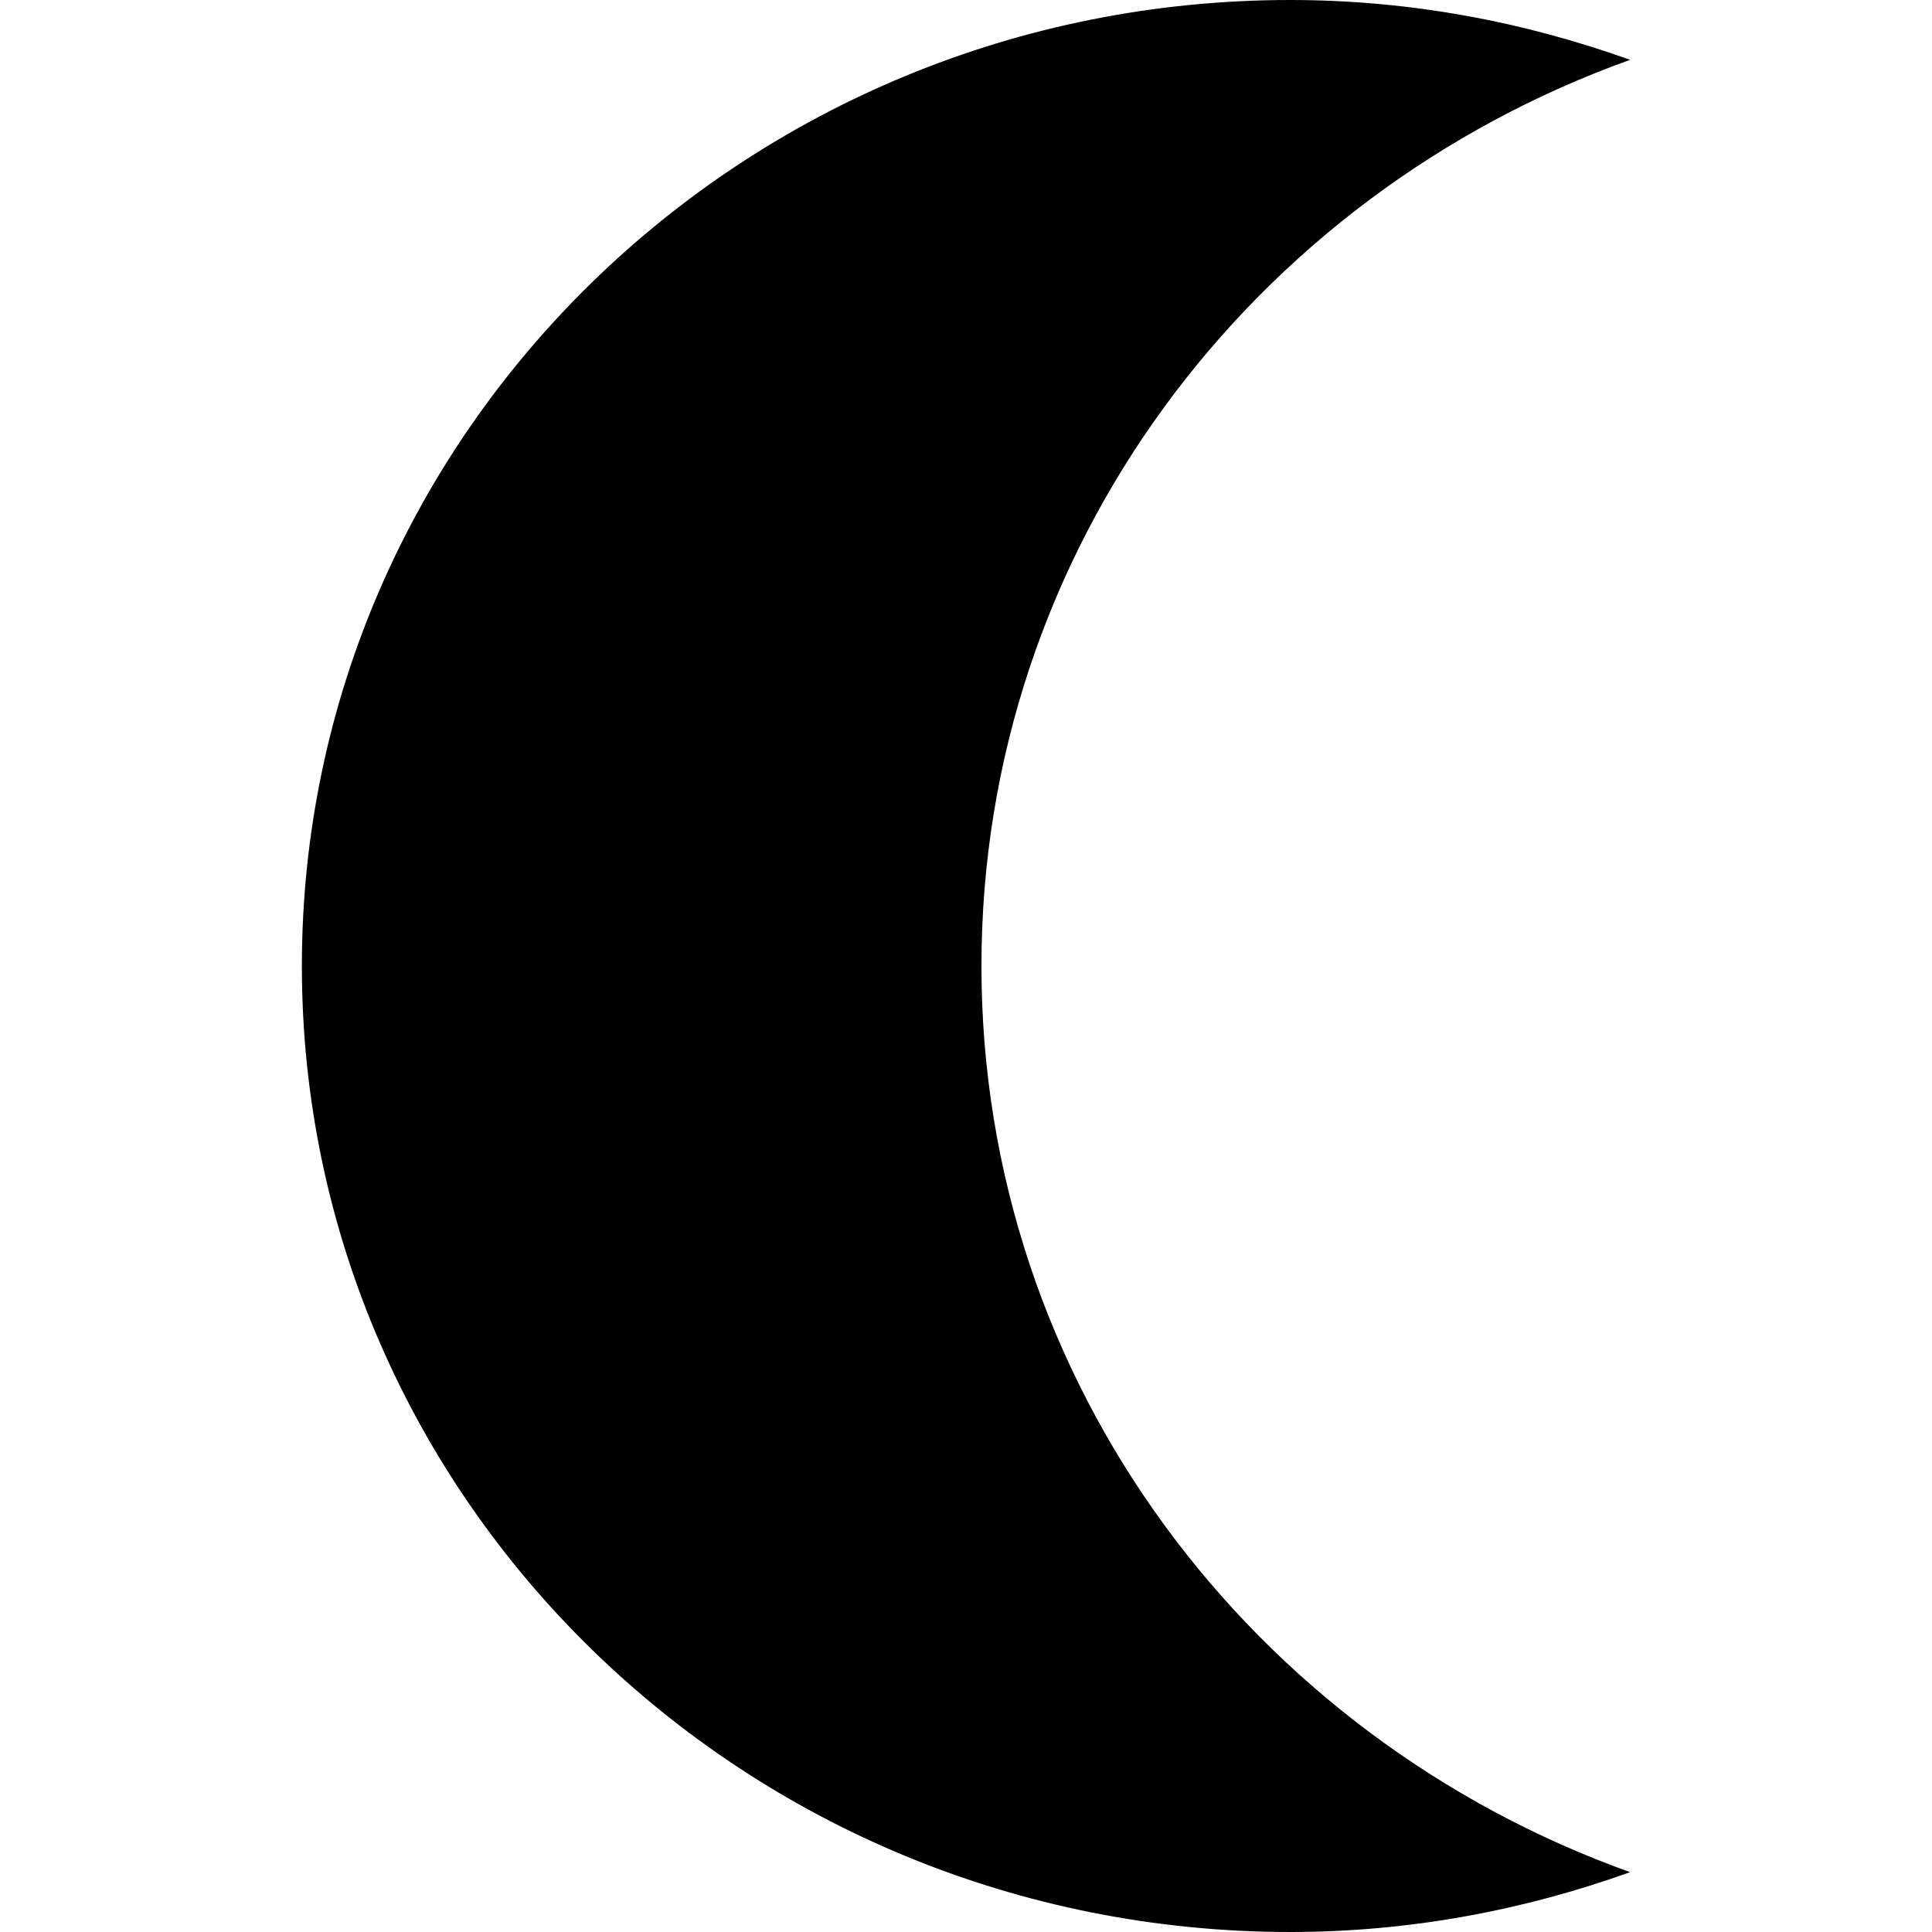
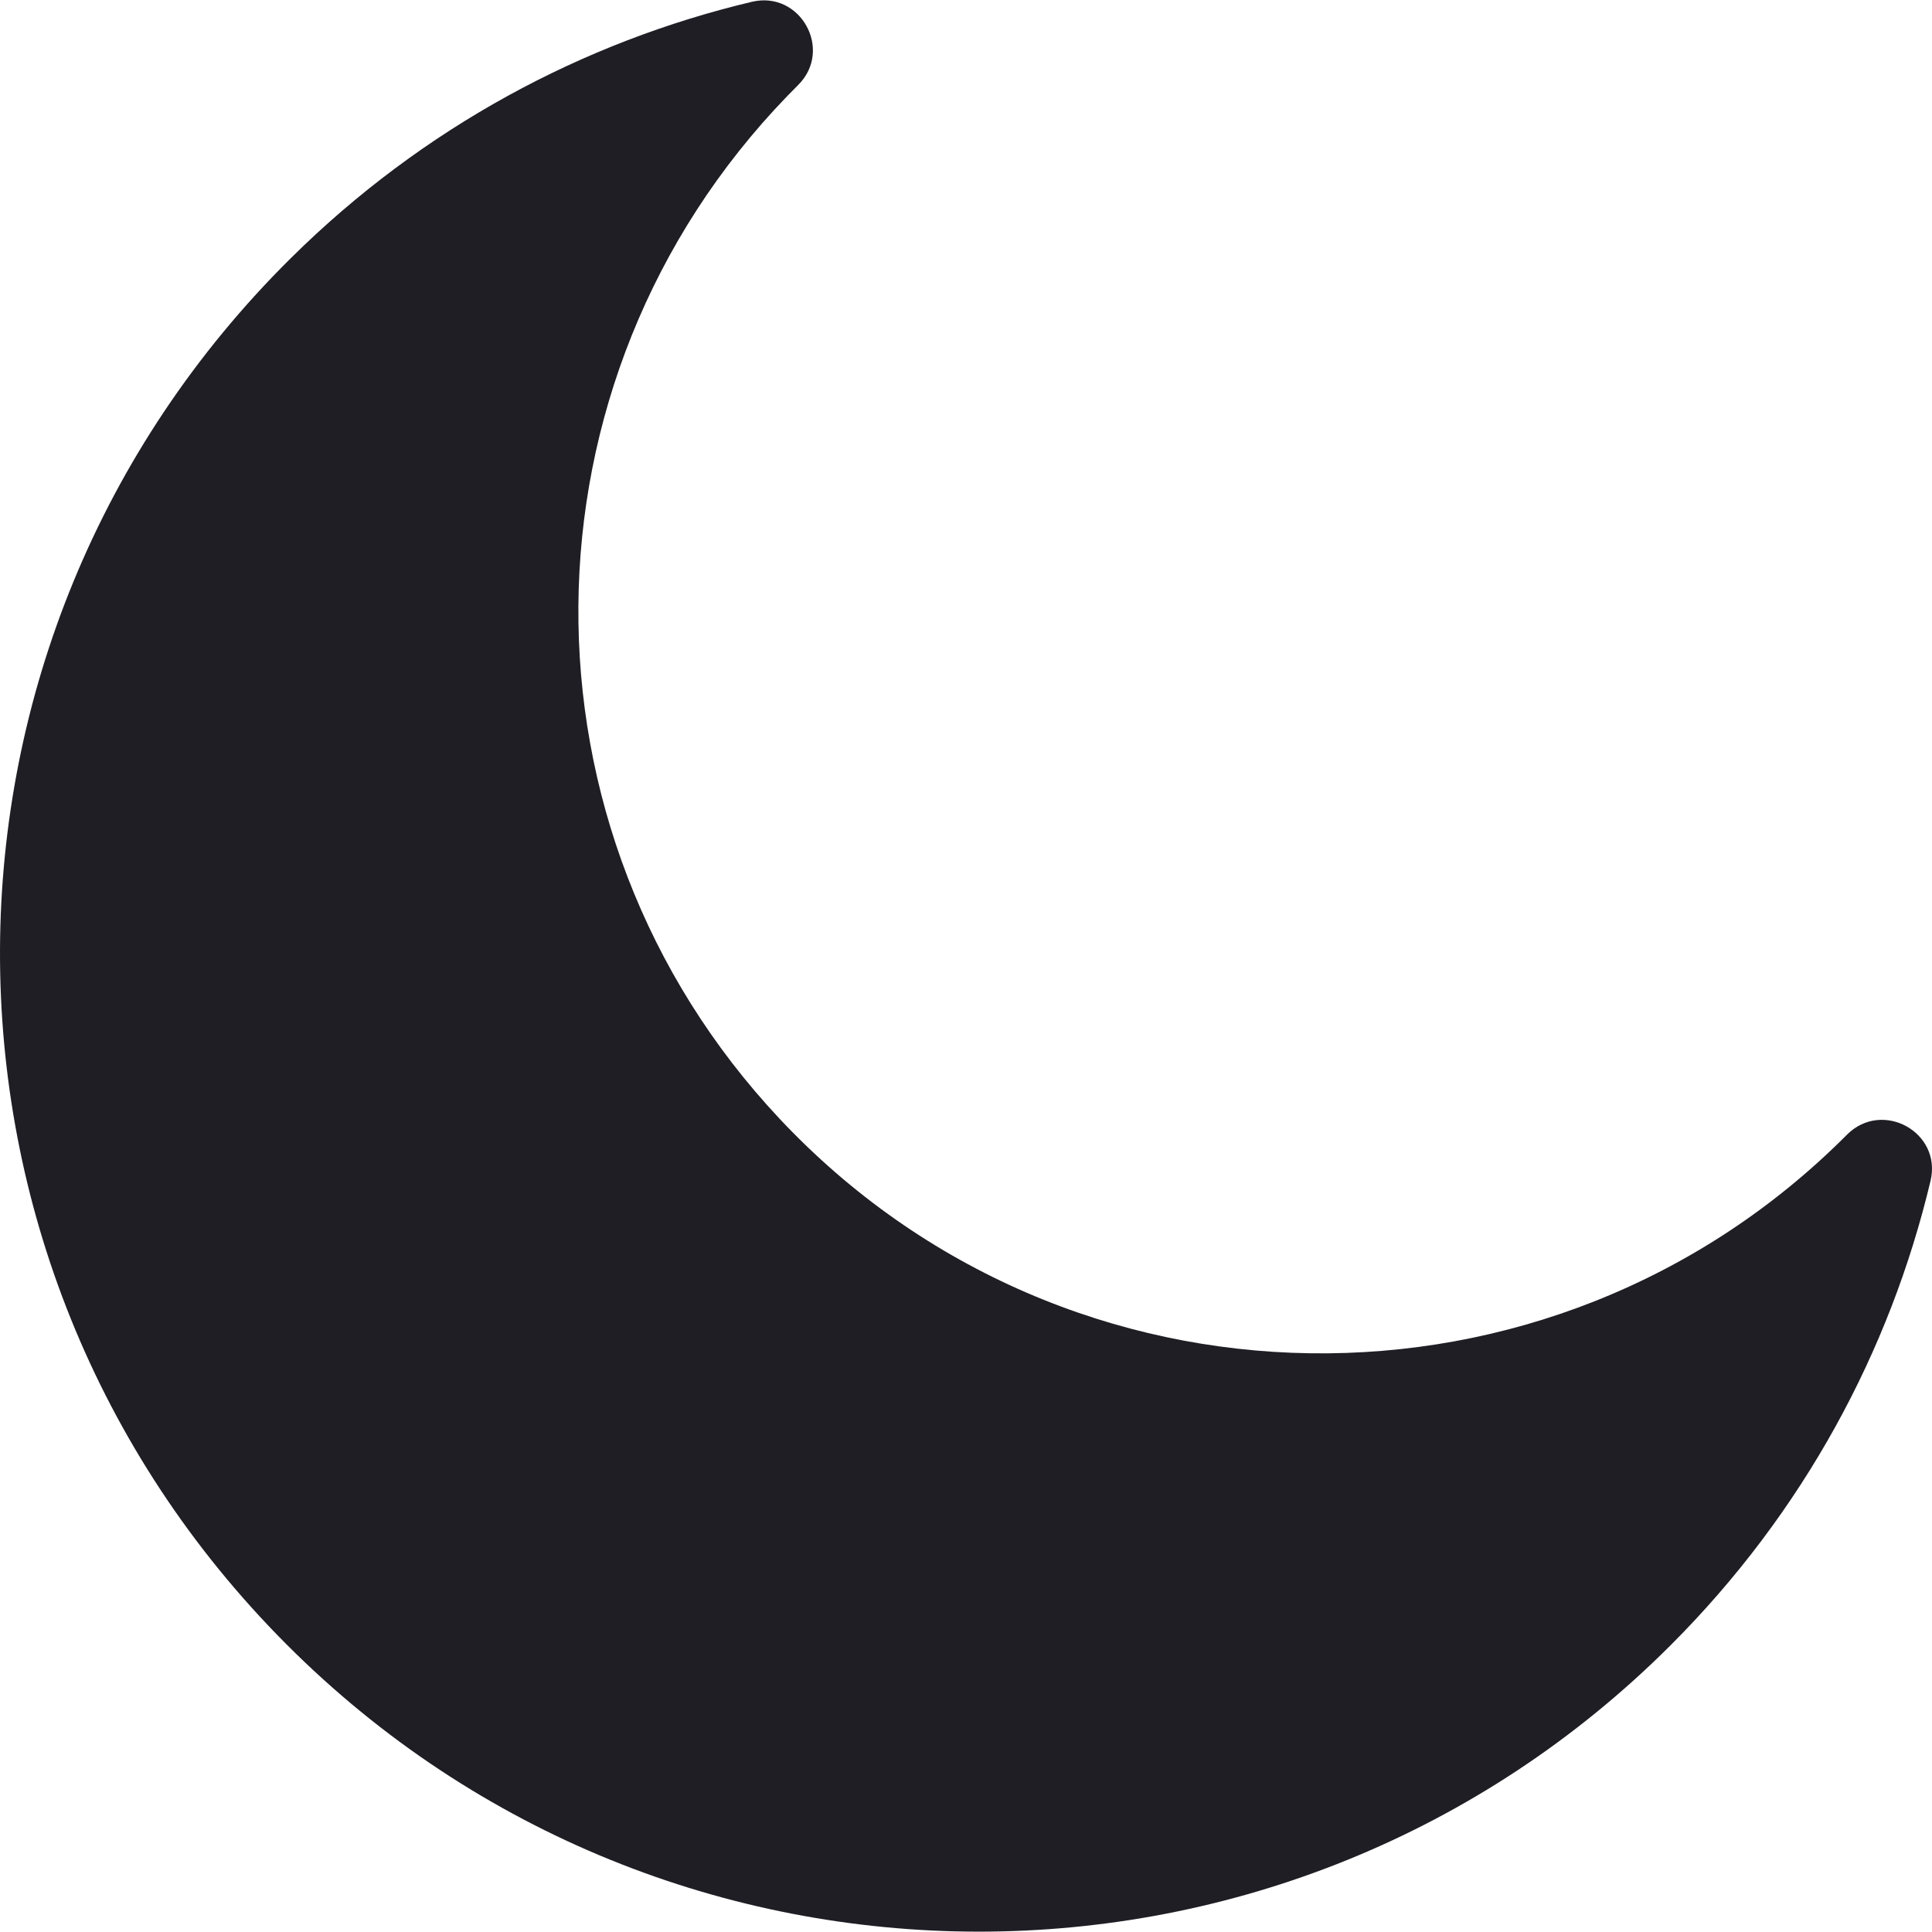
- <svg xmlns="http://www.w3.org/2000/svg" version="1.1" id="Capa_1" x="0px" y="0px" width="792px" height="792px" viewBox="0 0 792 792" style="enable-background:new 0 0 792 792;" xml:space="preserve">
+ <svg xmlns="http://www.w3.org/2000/svg" version="1.1" width="512" height="512" x="0" y="0" viewBox="0 0 913.059 913.059" style="enable-background:new 0 0 512 512" xml:space="preserve" class="">
  <g>
-     <g id="_x31_0_7_">
-       <g>
-         <path d="M402.336,396c0-170.8,110.855-315.909,265.914-371.473C624.765,8.935,577.986,0,528.957,0     C305.167,0,123.75,177.309,123.75,396c0,218.716,181.417,396,405.207,396c49.029,0,95.808-8.935,139.293-24.527     C513.191,711.909,402.336,566.8,402.336,396z" />
-       </g>
+     <g>
+       <path d="M789.581,777.485c62.73-62.73,103.652-139.002,122.785-219.406c5.479-23.031-22.826-38.58-39.524-21.799   c-0.205,0.207-0.41,0.412-0.615,0.617c-139.57,139.57-367.531,136.879-503.693-8.072   c-128.37-136.658-126.685-348.817,3.673-483.579c1.644-1.699,3.3-3.378,4.97-5.037c16.744-16.635,1.094-44.811-21.869-39.354   c-79.689,18.938-155.326,59.276-217.75,121.035c-182.518,180.576-183.546,473.345-2.245,655.14   C315.821,958.032,608.883,958.182,789.581,777.485z" fill="#1f1e24" data-original="#000000" style="" class="" />
    </g>
+     <g>
+ </g>
+     <g>
+ </g>
+     <g>
+ </g>
+     <g>
+ </g>
+     <g>
+ </g>
+     <g>
+ </g>
+     <g>
+ </g>
+     <g>
+ </g>
+     <g>
+ </g>
+     <g>
+ </g>
+     <g>
+ </g>
+     <g>
+ </g>
+     <g>
+ </g>
+     <g>
+ </g>
+     <g>
+ </g>
  </g>
-   <g>
- </g>
-   <g>
- </g>
-   <g>
- </g>
-   <g>
- </g>
-   <g>
- </g>
-   <g>
- </g>
-   <g>
- </g>
-   <g>
- </g>
-   <g>
- </g>
-   <g>
- </g>
-   <g>
- </g>
-   <g>
- </g>
-   <g>
- </g>
-   <g>
- </g>
-   <g>
- </g>
</svg>
